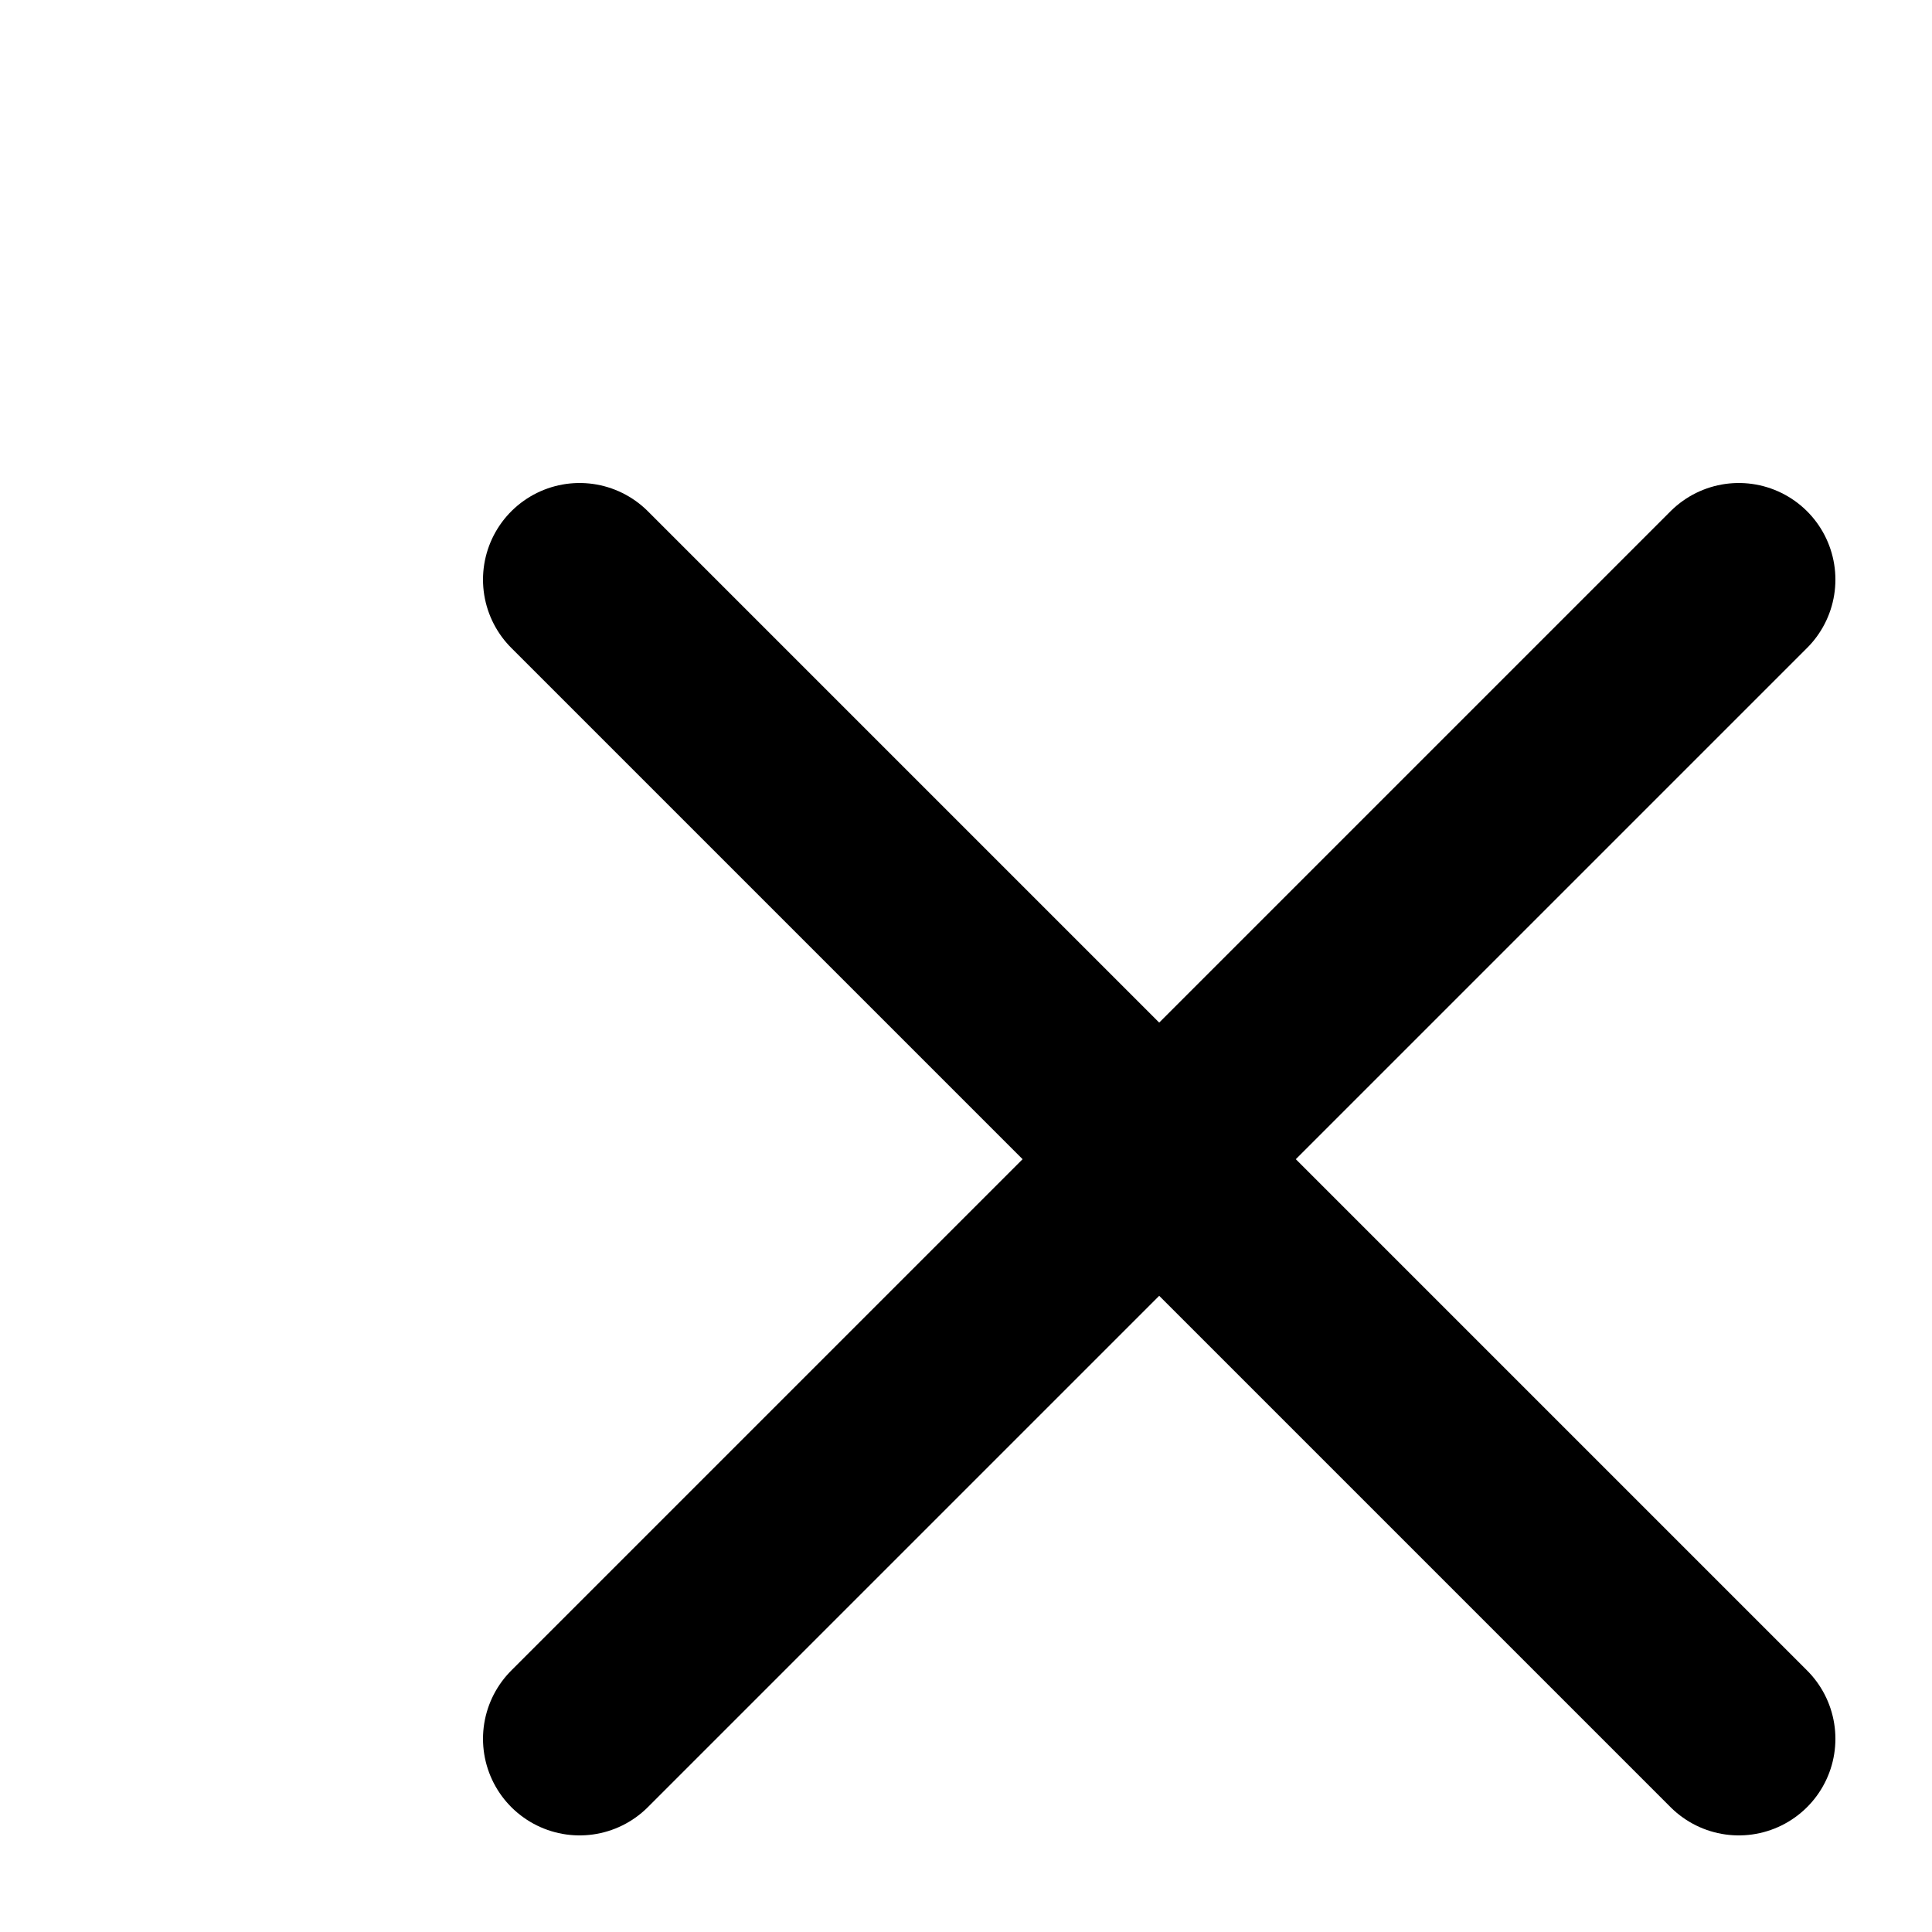
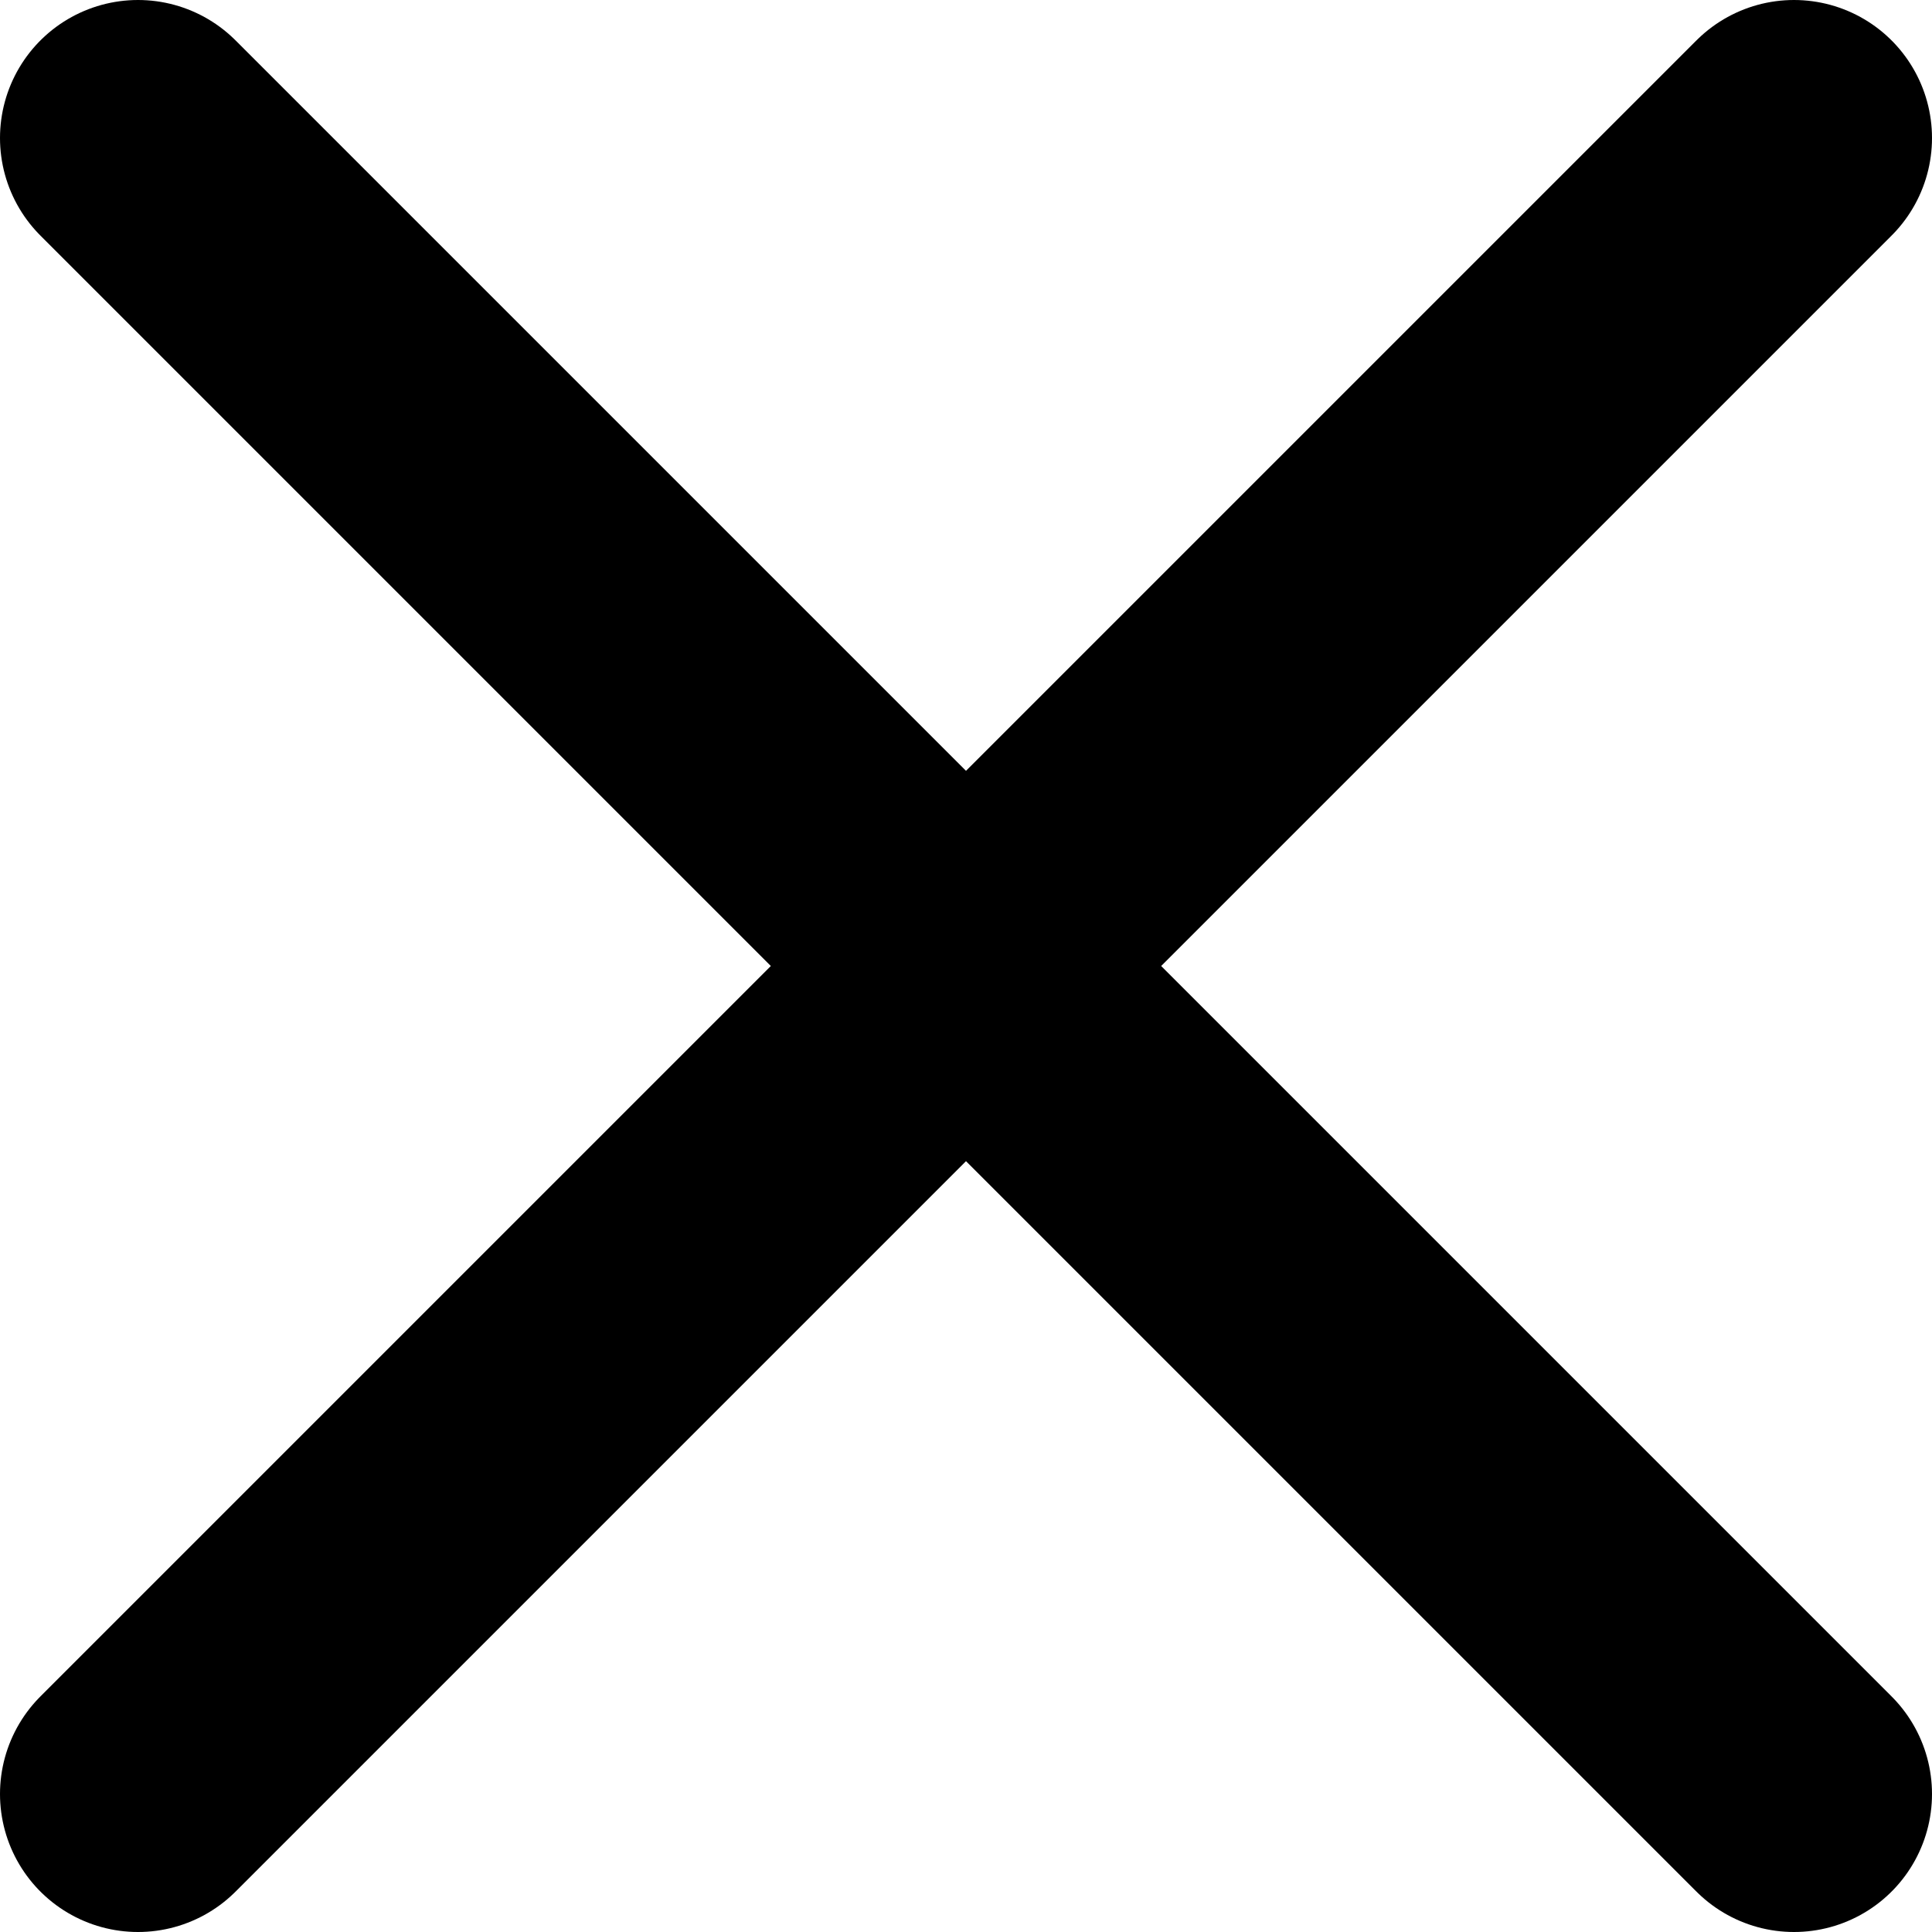
- <svg xmlns="http://www.w3.org/2000/svg" width="20" height="20" viewBox="0 0 20 20" fill="none" stroke="currentColor" stroke-width="2" stroke-linecap="round" stroke-linejoin="round" class="feather feather-x">
-   <line x1="18" y1="6" x2="6" y2="18" />
-   <line x1="6" y1="6" x2="18" y2="18" />
+ <svg xmlns="http://www.w3.org/2000/svg" fill="none" viewBox="0 0 14 14">
+   <path stroke="currentColor" stroke-linecap="round" stroke-linejoin="round" stroke-width="2" d="M13 1 1 13M1 1l12 12" />
</svg>
